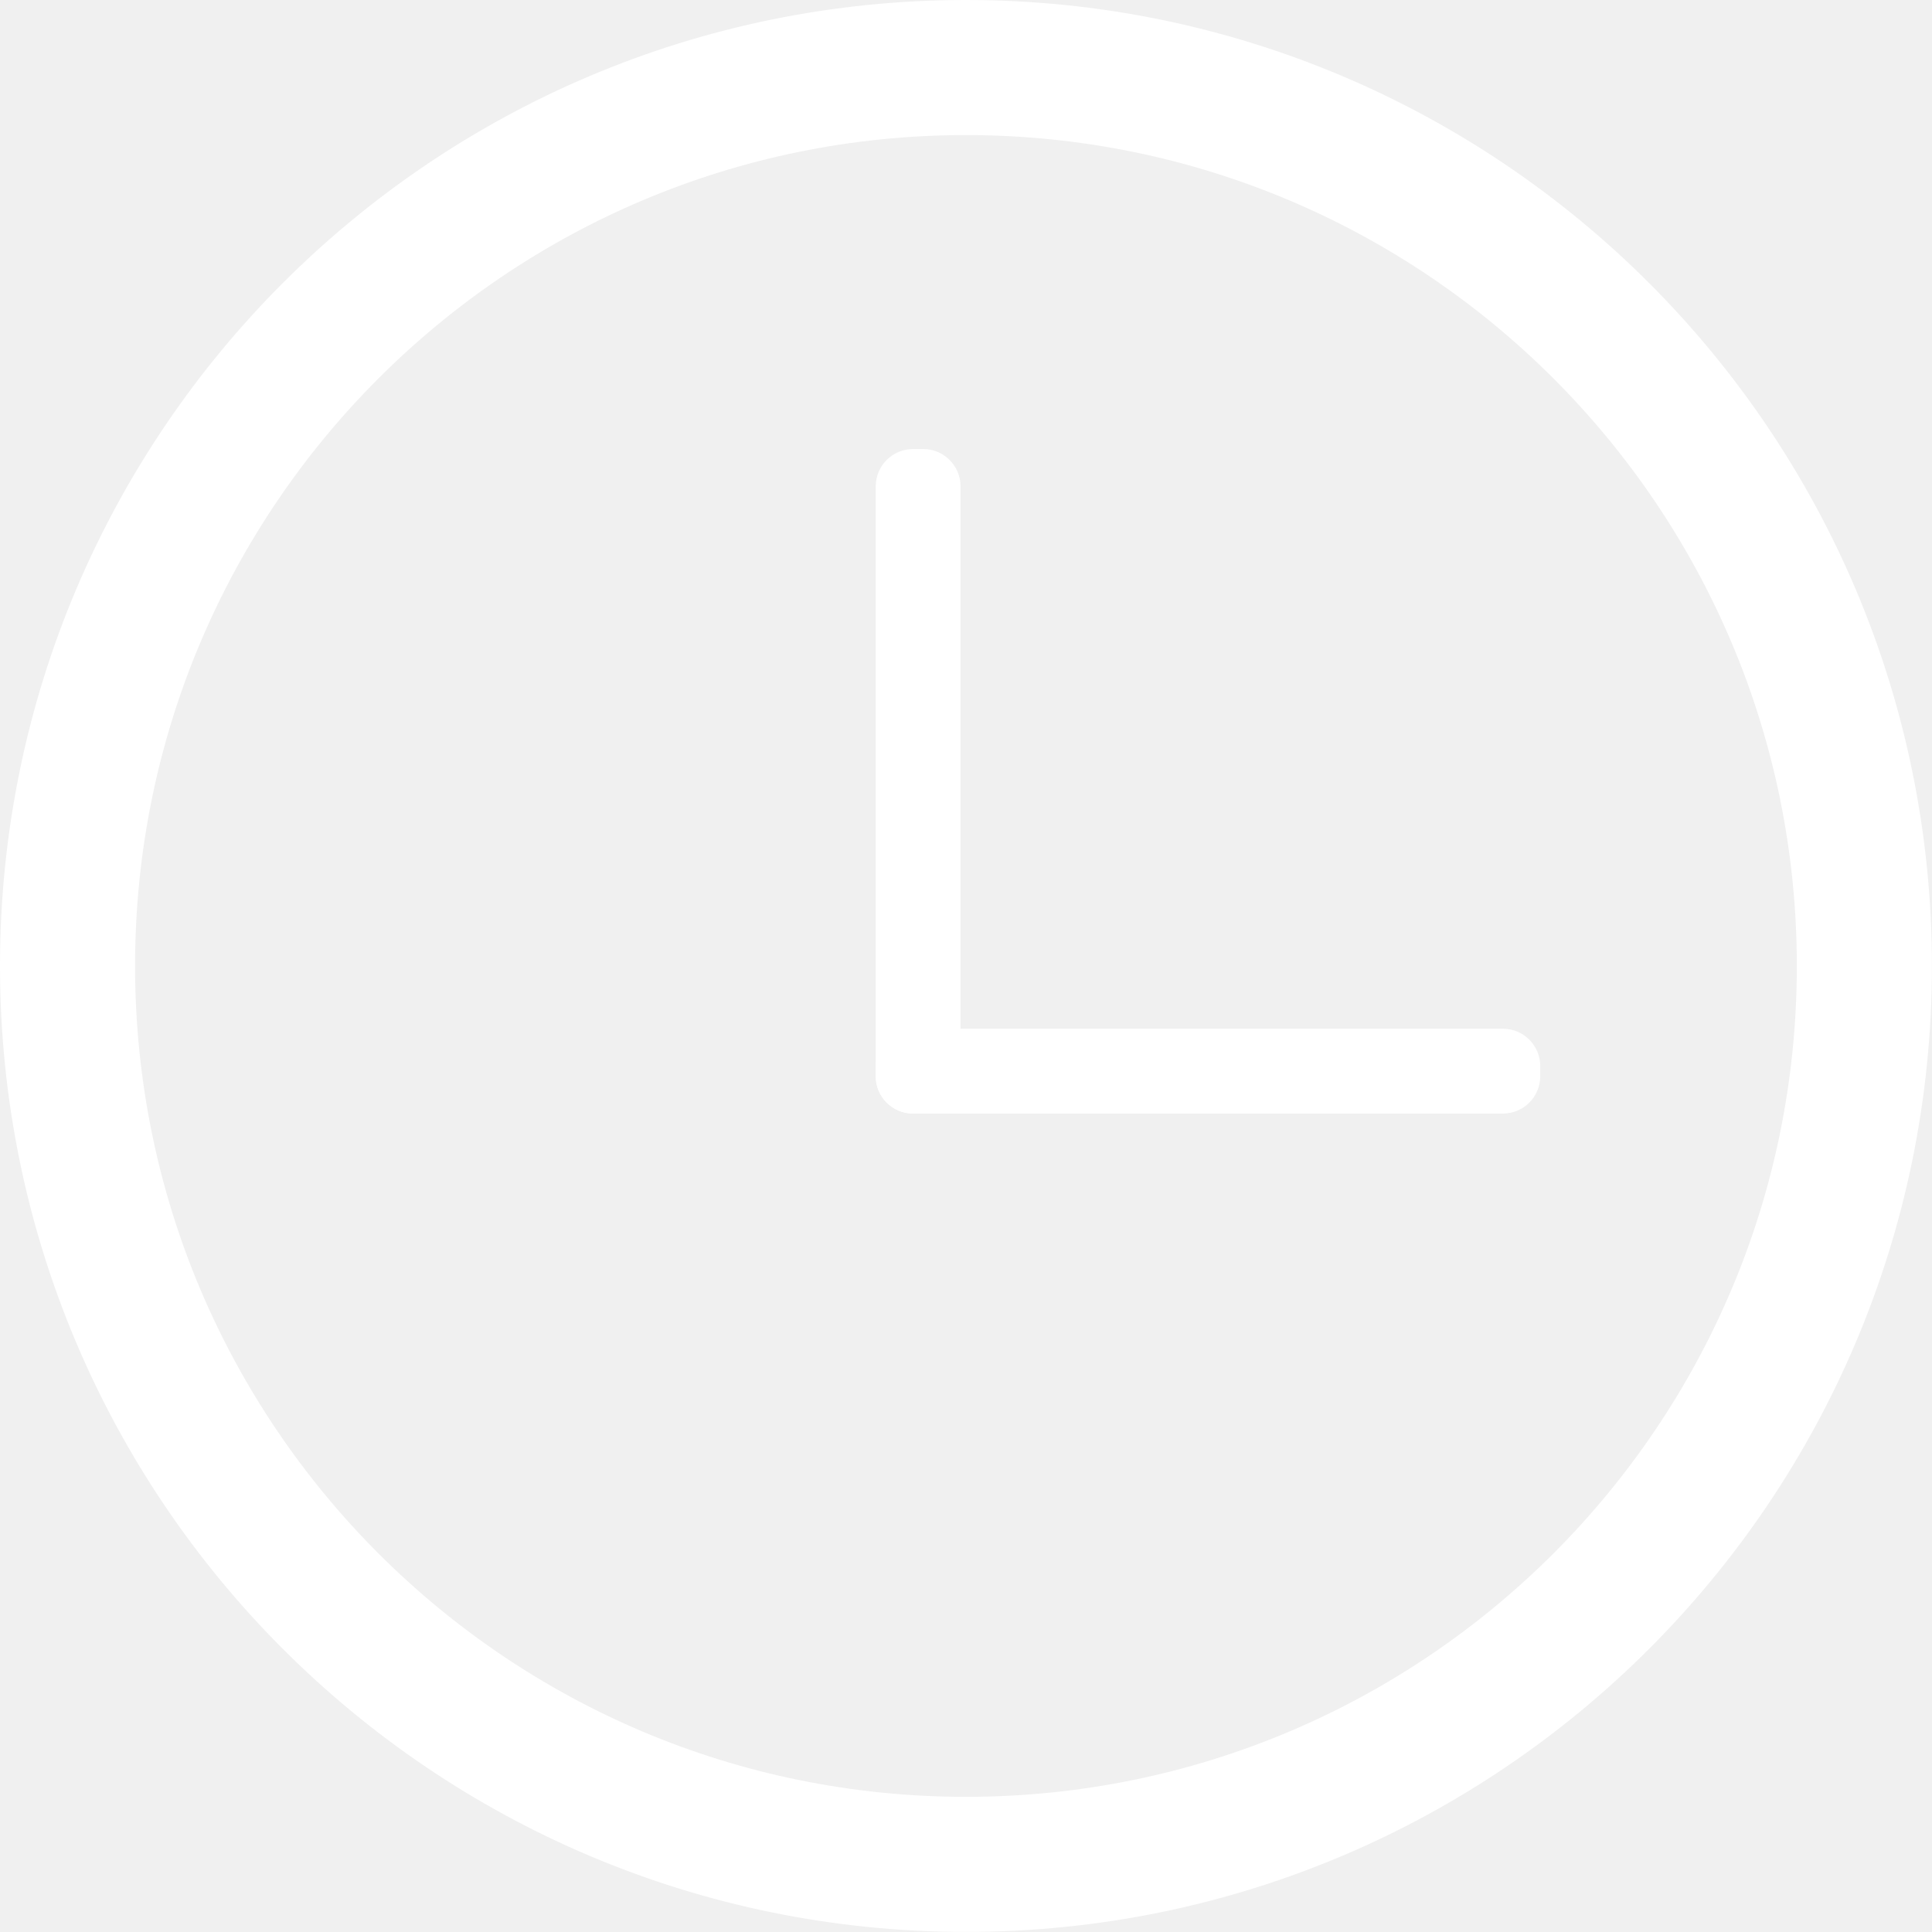
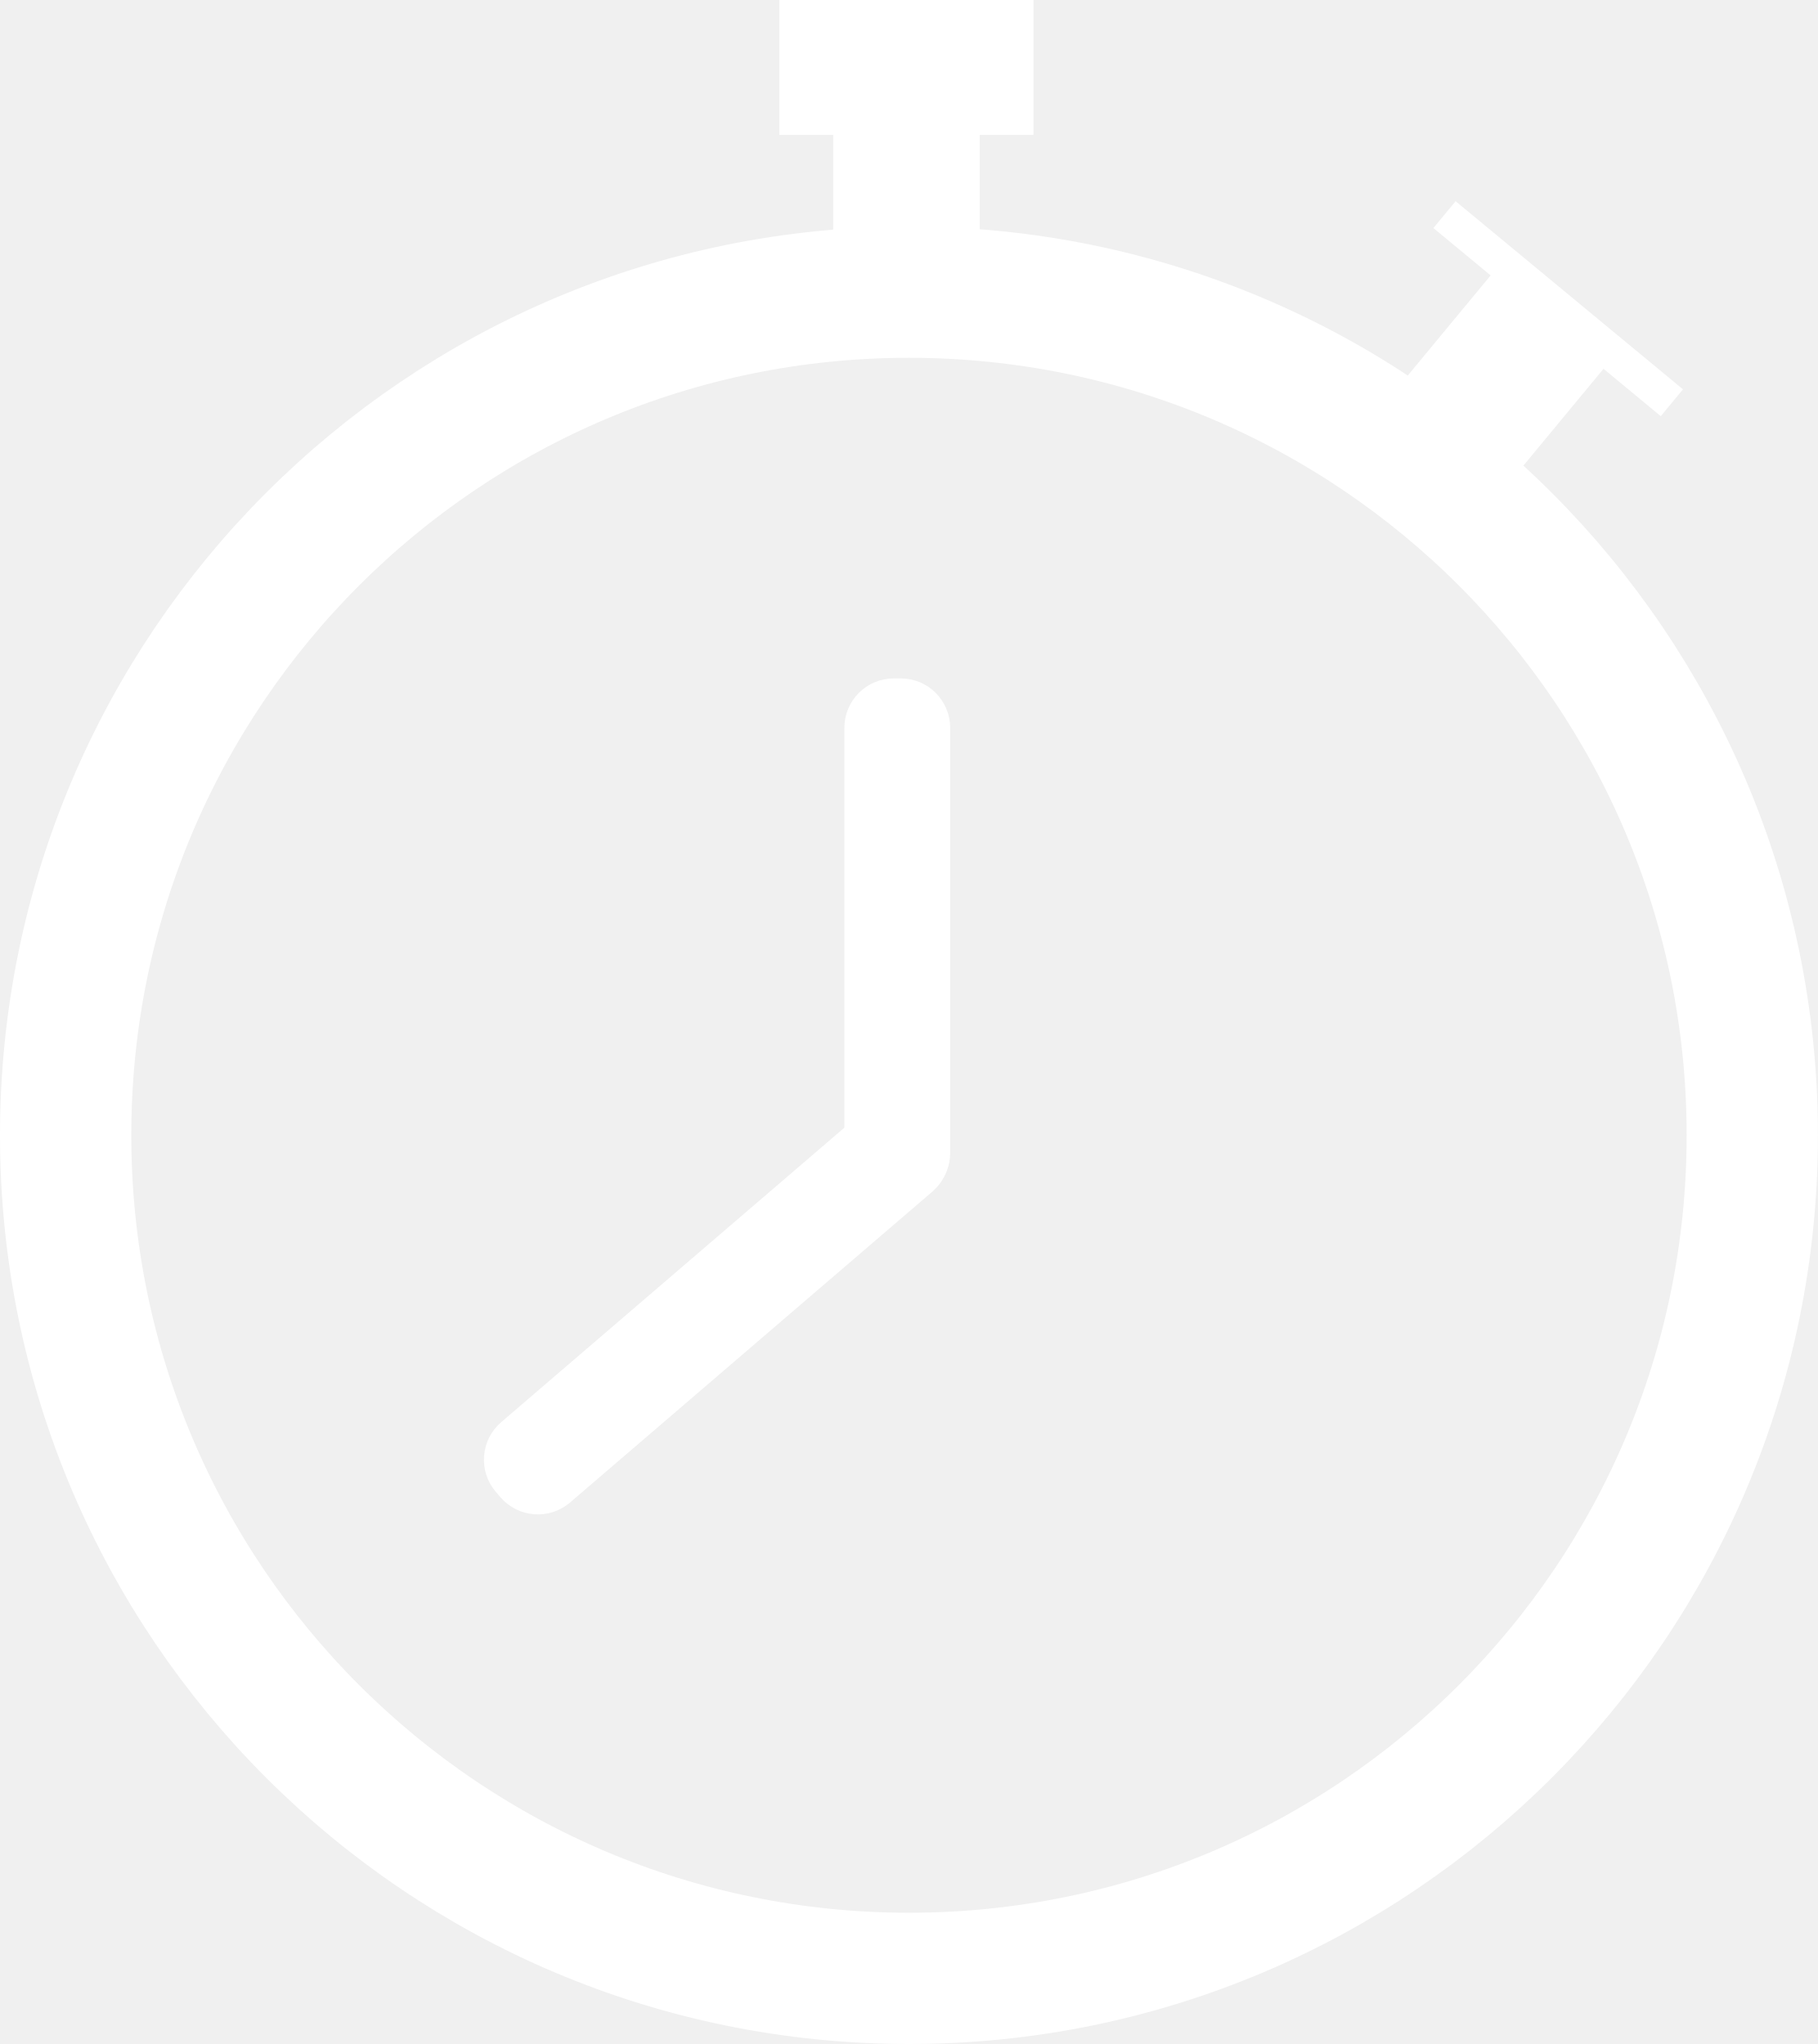
- <svg xmlns="http://www.w3.org/2000/svg" id="Lager_2" data-name="Lager 2" viewBox="0 0 214.53 214.53">
+ <svg xmlns="http://www.w3.org/2000/svg" id="Lager_2" data-name="Lager 2" viewBox="0 0 207.7 233.59">
  <defs>
    <style>
      .cls-1 {
+         stroke-width: 3px;
+       }
+ 
+       .cls-1, .cls-2 {
        fill: #fff;
+       }
+ 
+       .cls-1, .cls-3 {
+         stroke: #fff;
+         stroke-miterlimit: 10;
+       }
+ 
+       .cls-2 {
        stroke-width: 0px;
      }

-       .cls-2 {
+       .cls-3 {
        fill: none;
-         stroke: #fff;
-         stroke-miterlimit: 10;
        stroke-width: 15px;
      }
    </style>
  </defs>
  <g id="Lager_1-2" data-name="Lager 1">
-     <circle class="cls-2" cx="107.26" cy="107.26" r="99.76" />
-     <rect class="cls-1" x="97.24" y="49.86" width="9.42" height="73.79" rx="4.15" ry="4.15" />
-     <rect class="cls-1" x="129.43" y="82.05" width="9.42" height="73.79" rx="4.15" ry="4.15" transform="translate(253.08 -15.2) rotate(90)" />
+     <circle class="cls-3" cx="103.85" cy="129.74" r="96.35" />
+     <rect class="cls-1" x="97.97" y="79.03" width="9.09" height="56.85" rx="4.15" ry="4.15" />
+     <rect class="cls-1" x="77.35" y="117.93" width="9.09" height="62.84" rx="4.15" ry="4.15" transform="translate(21.9 308.77) rotate(-130.64)" />
+     <rect class="cls-2" x="95.19" y="13.41" width="16.74" height="19.88" />
+     <rect class="cls-2" x="89.04" width="29.04" height="15.41" />
+     <rect class="cls-2" x="162.98" y="33.4" width="16.74" height="19.88" transform="translate(66.98 -99.3) rotate(39.61)" />
+     <rect class="cls-2" x="161.16" y="33.29" width="33.72" height="3.98" transform="translate(63.37 -105.4) rotate(39.61)" />
  </g>
</svg>
